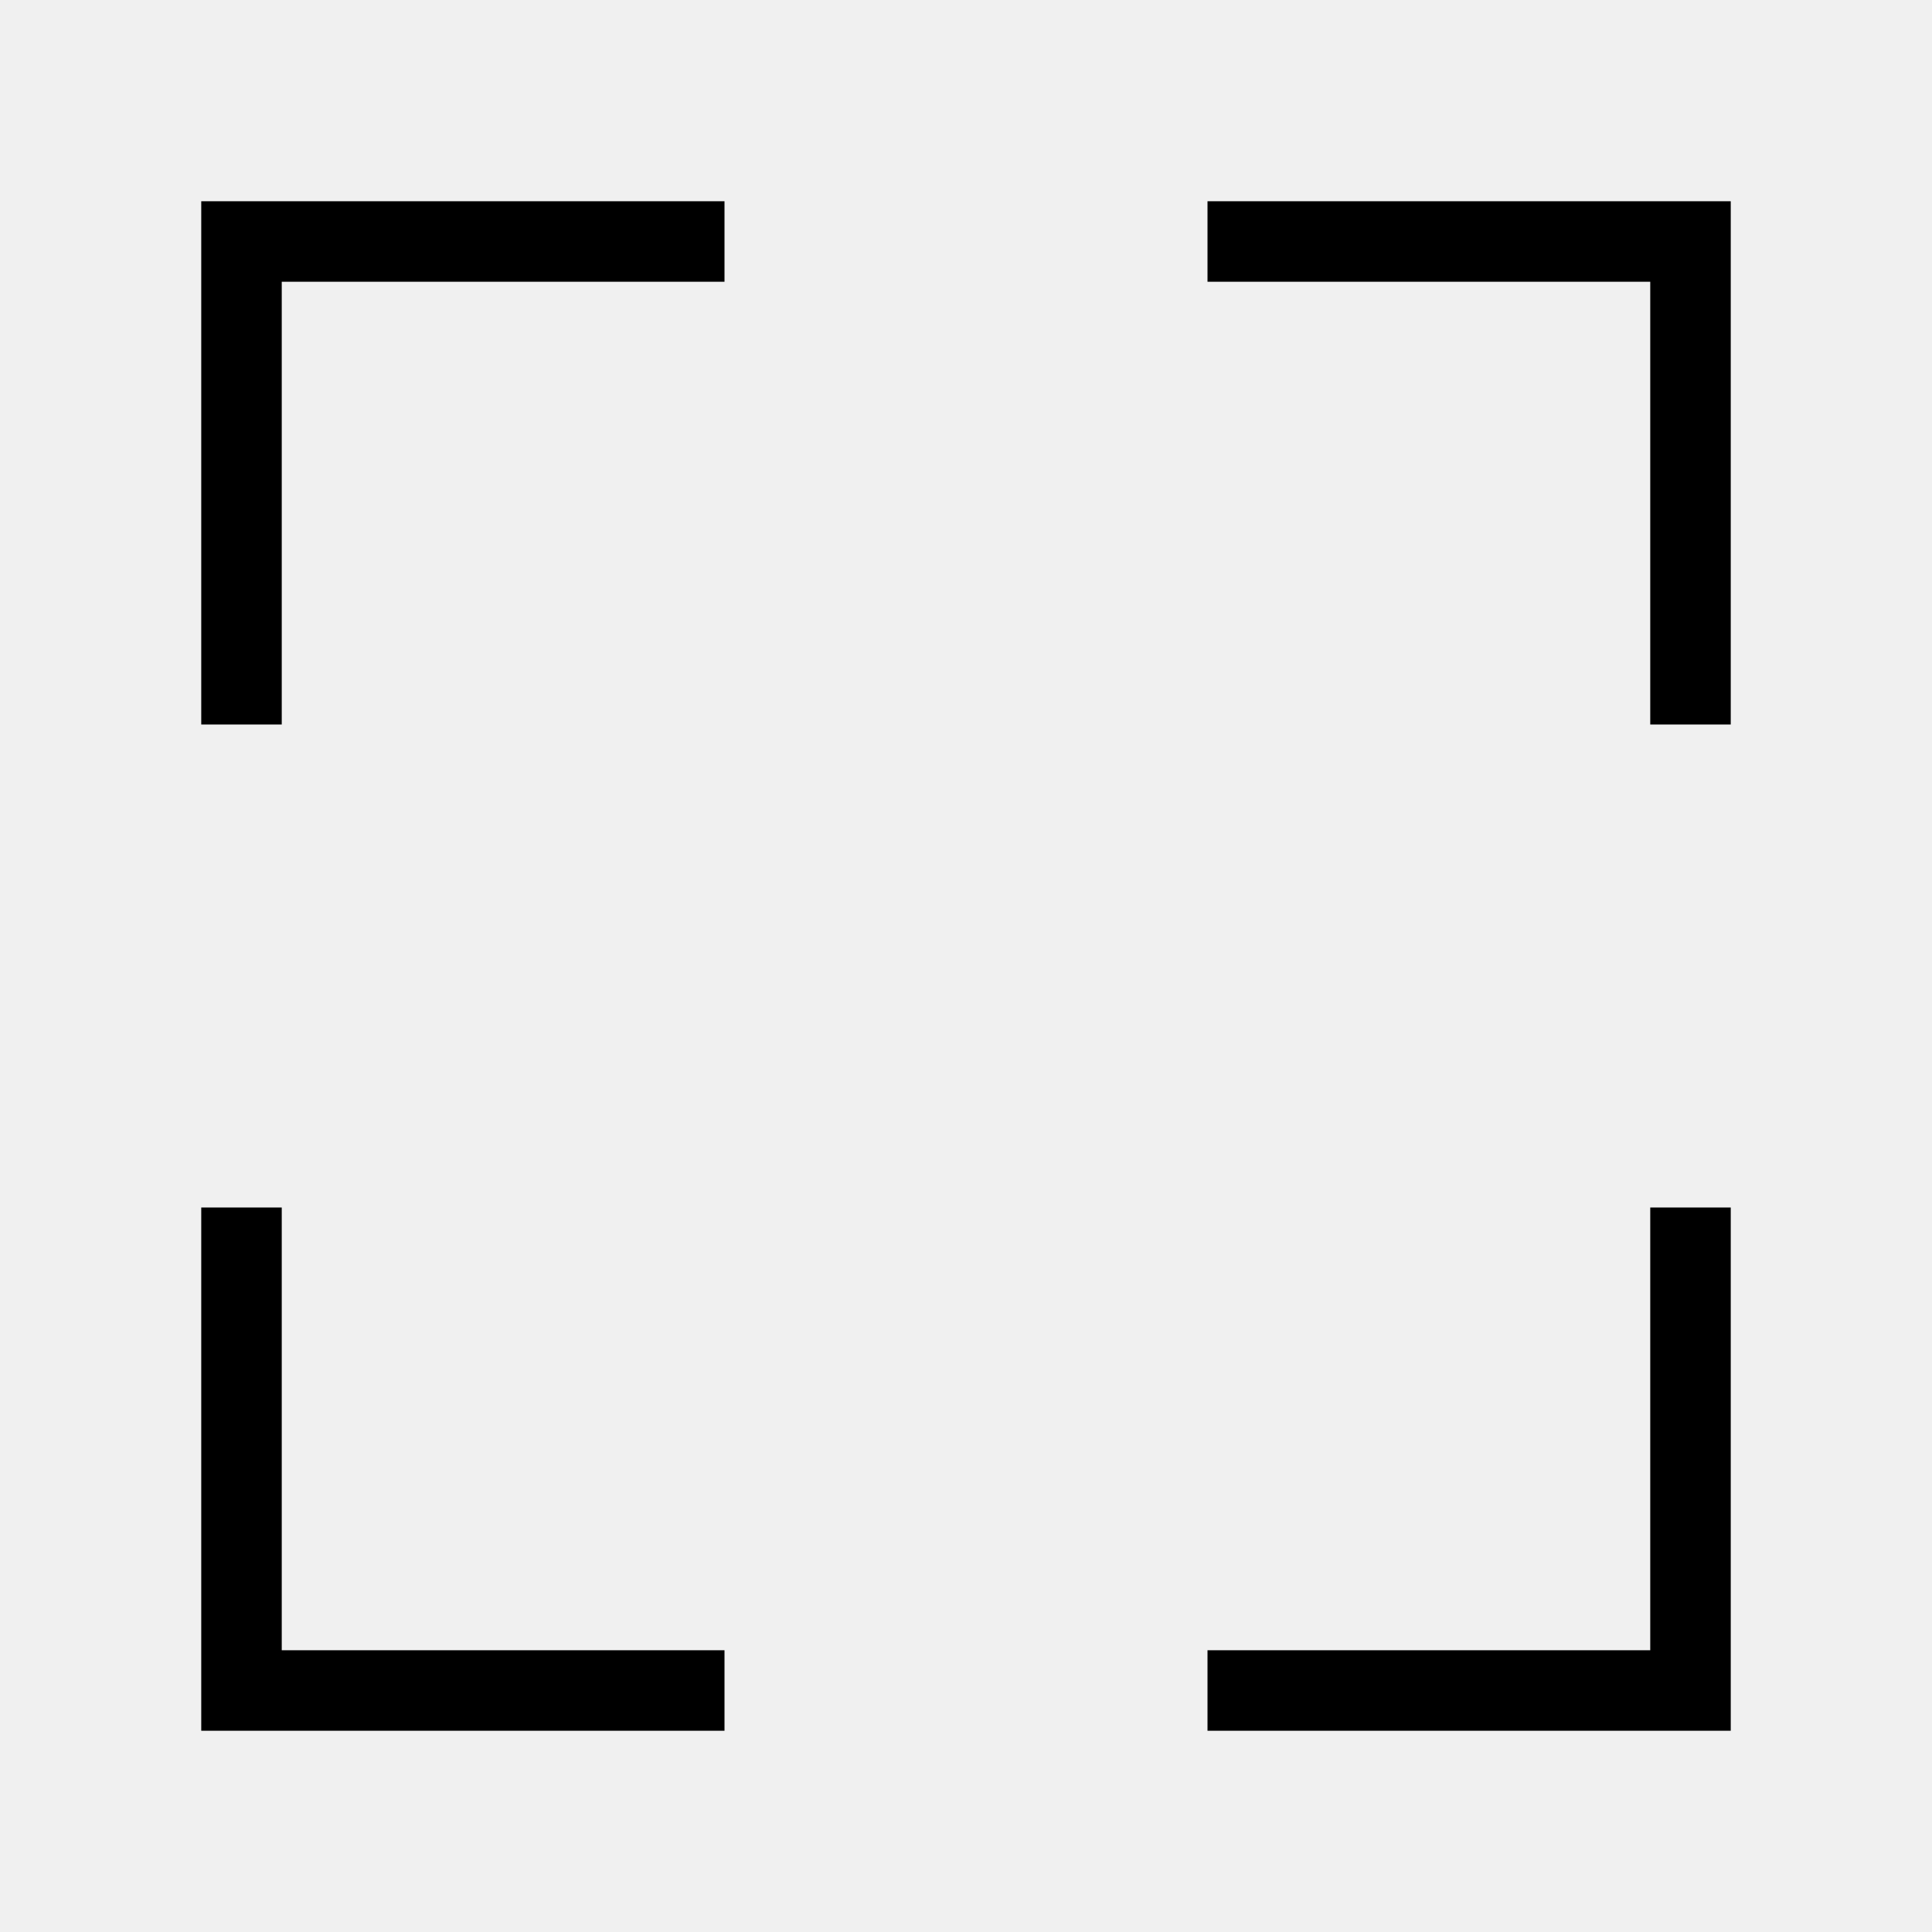
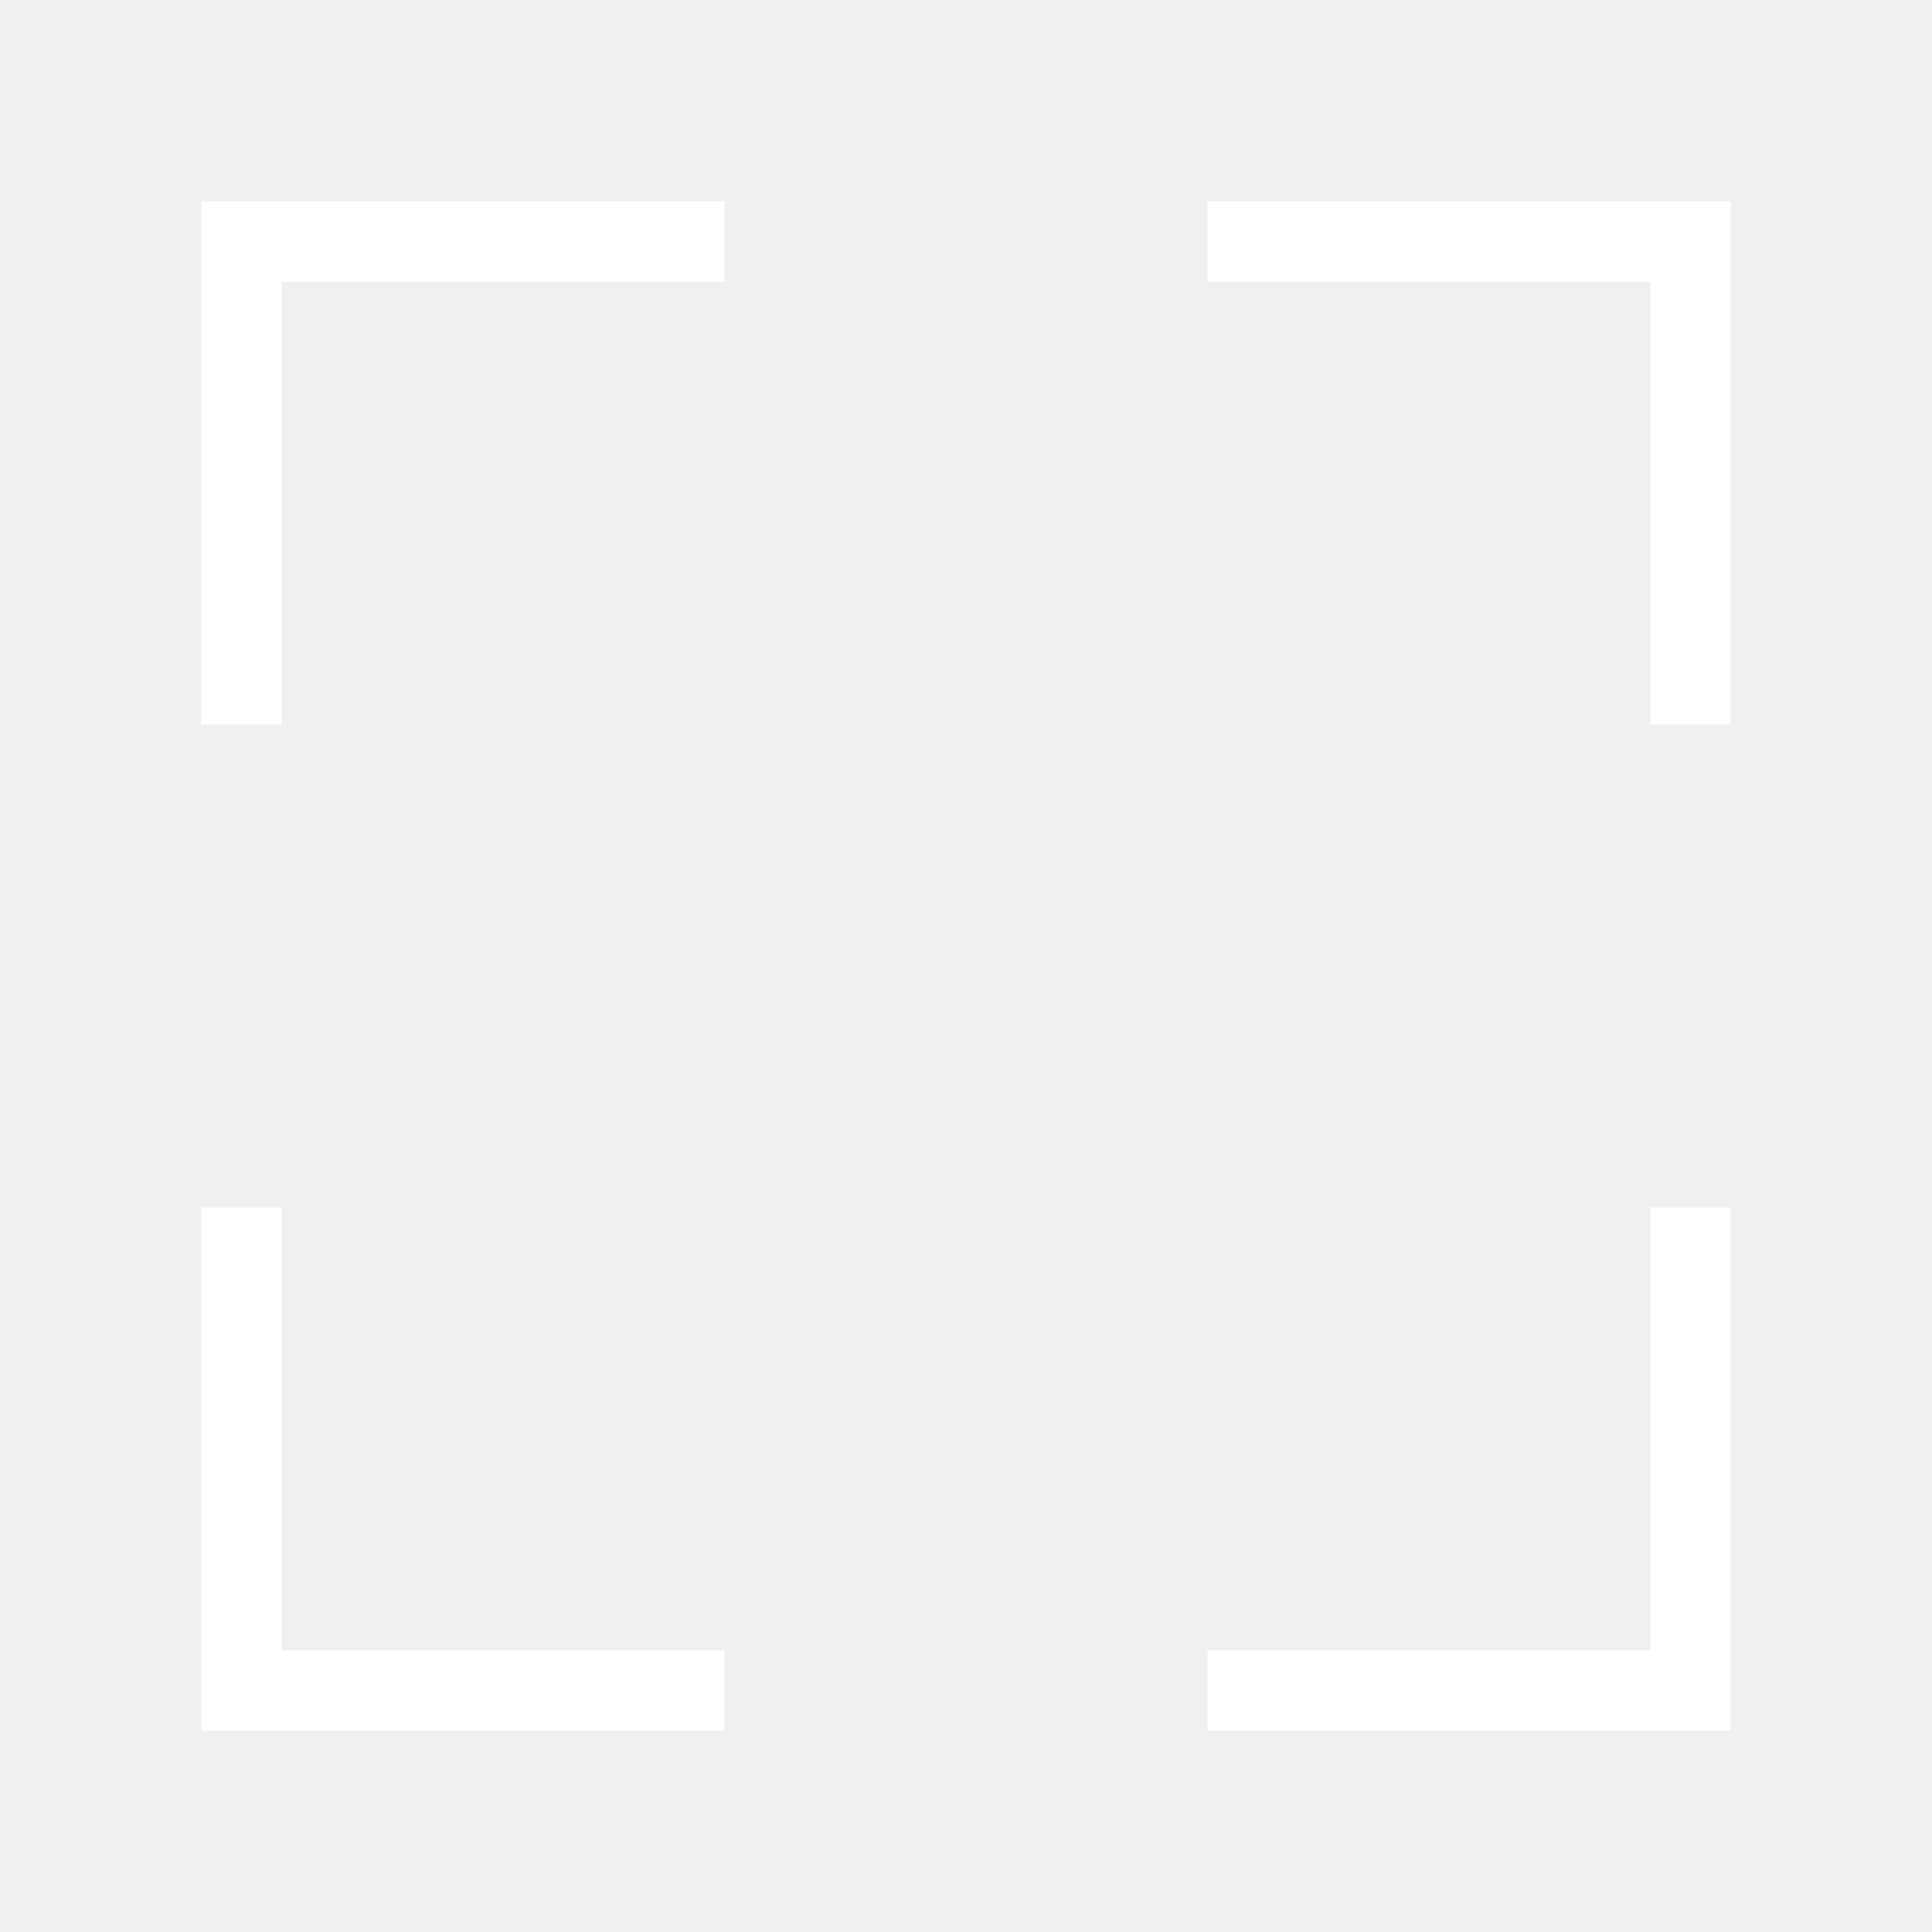
<svg xmlns="http://www.w3.org/2000/svg" width="24" height="24" viewBox="0 0 24 24" aria-hidden="true">
-   <path d="M3 9V3h6M15 3h6v6M21 15v6h-6M9 21H3v-6" fill="none" stroke="currentColor" strokeWidth="2" strokeLinecap="round" strokeLinejoin="round" />
+   <path d="M3 9V3h6M15 3h6v6M21 15v6h-6M9 21H3v-6" fill="none" stroke="#fff" strokeWidth="2" strokeLinecap="round" strokeLinejoin="round" />
</svg>
